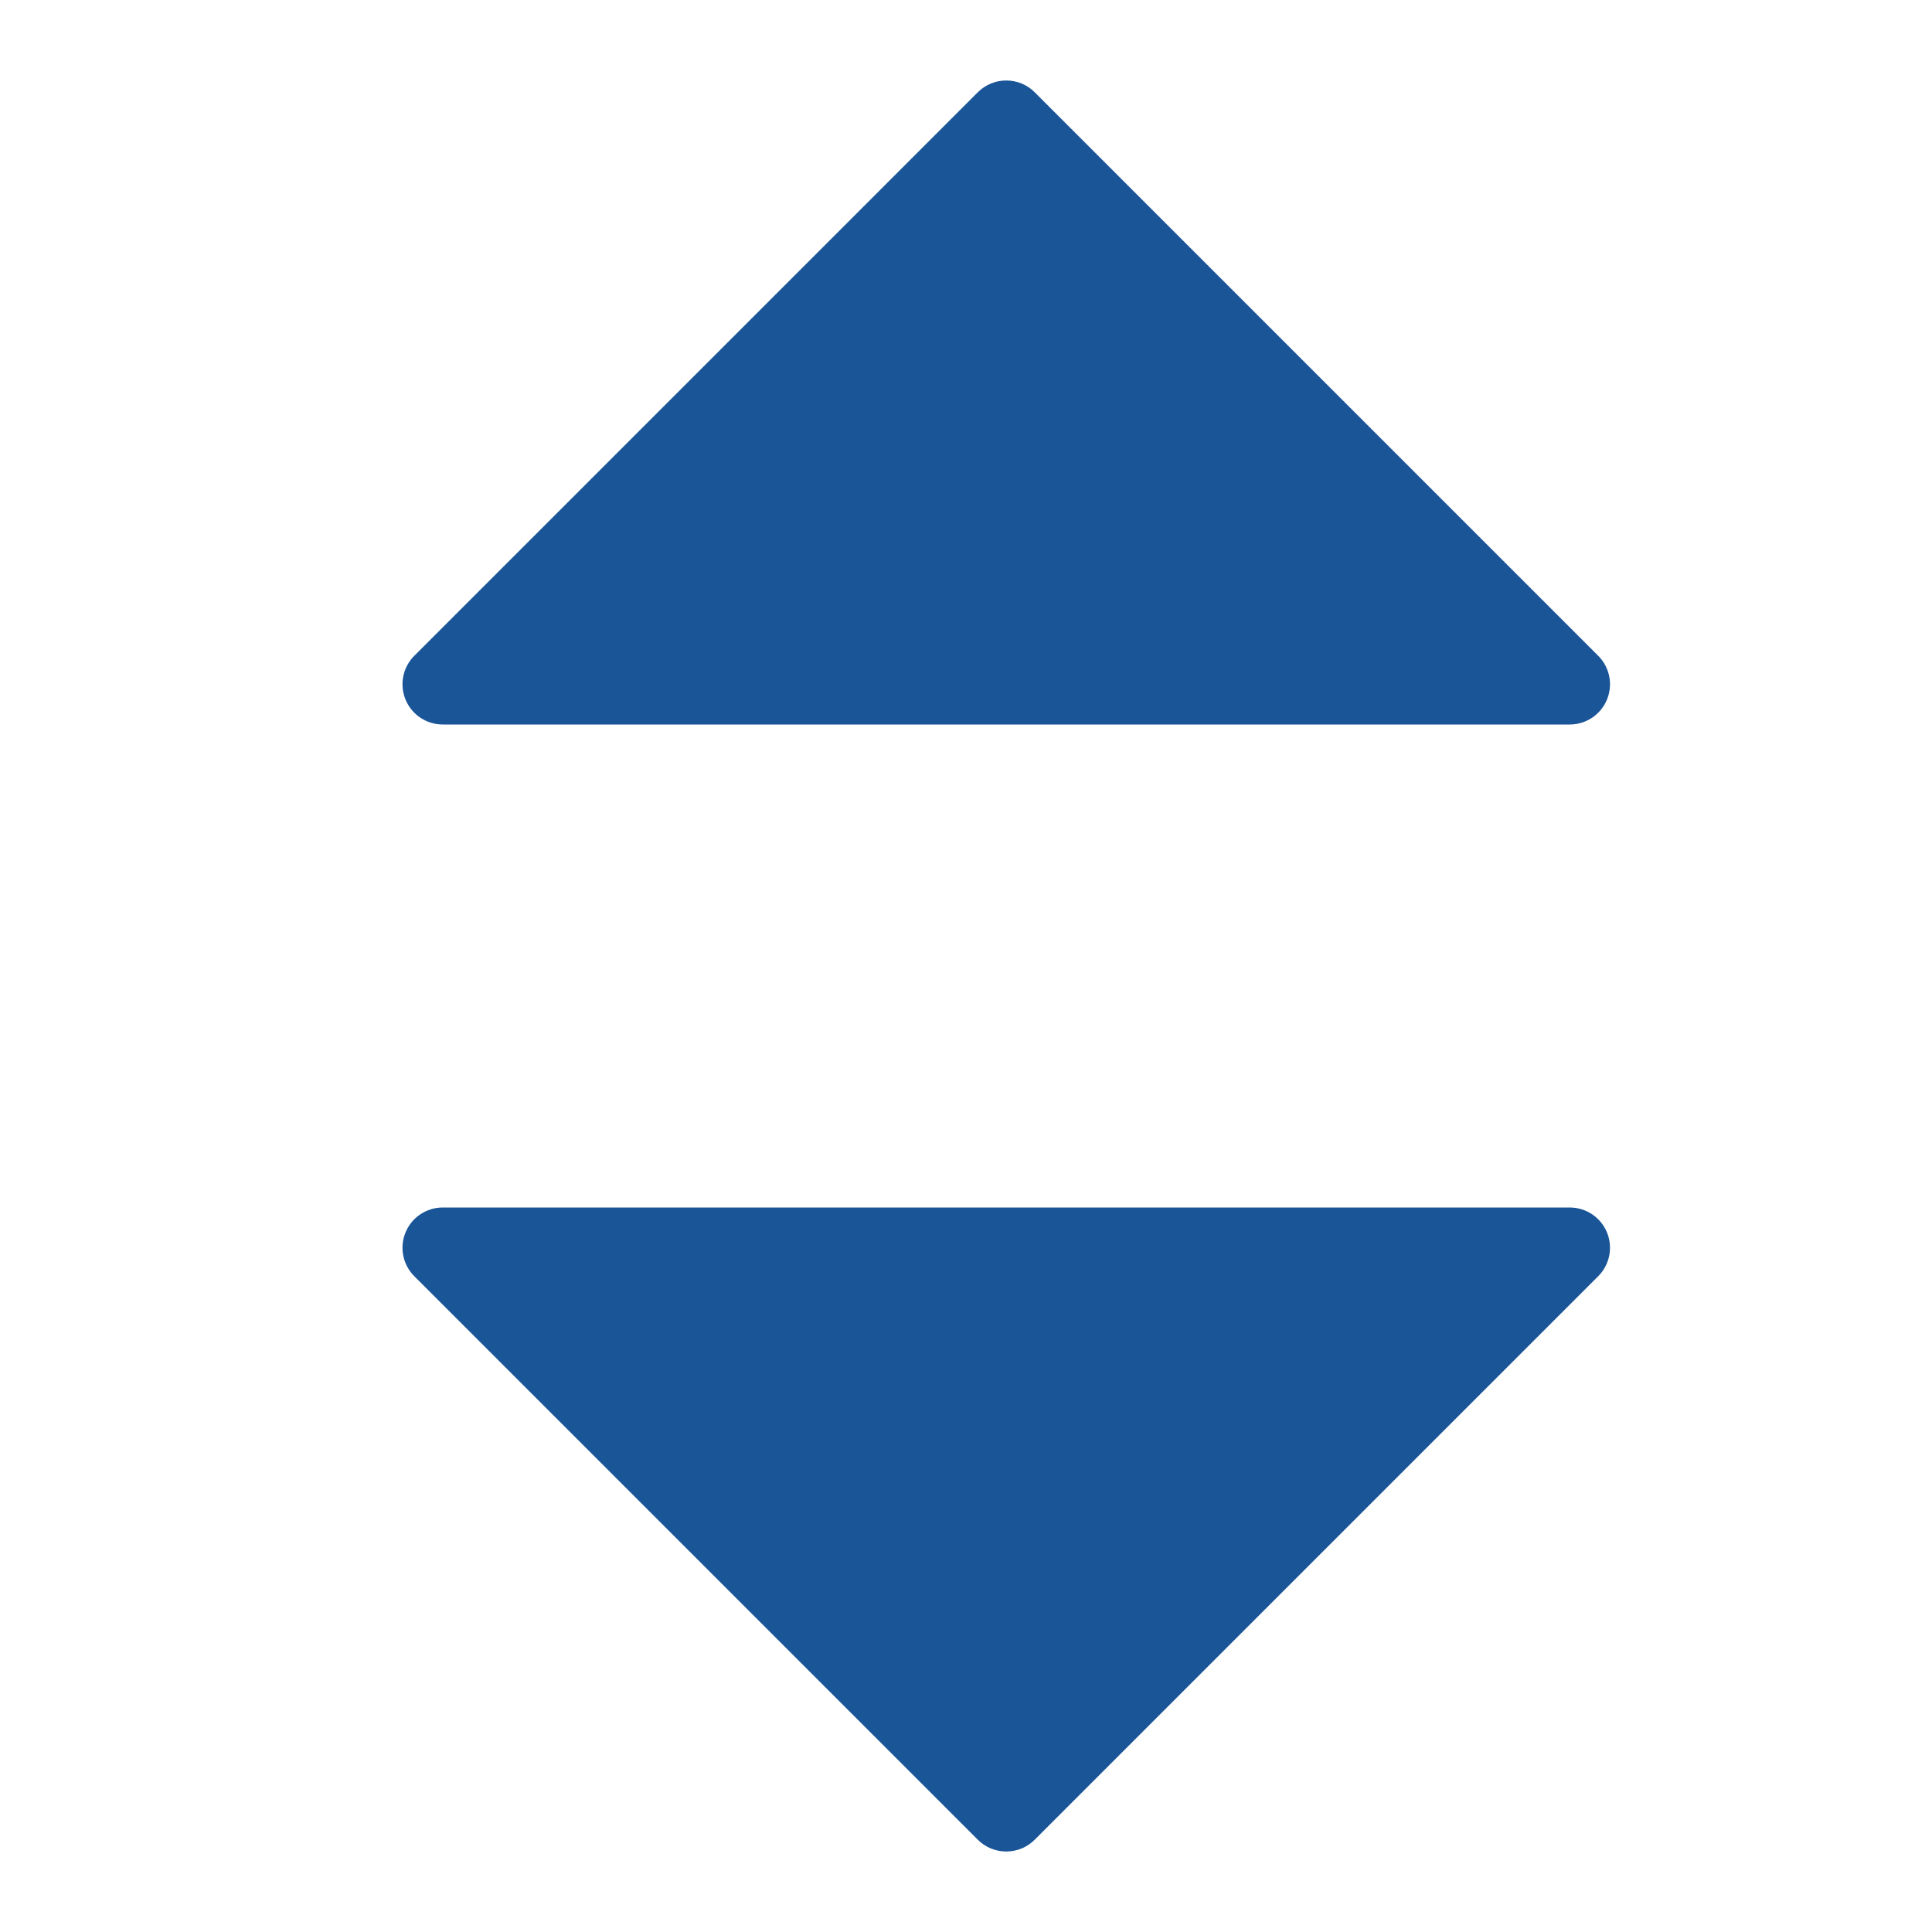
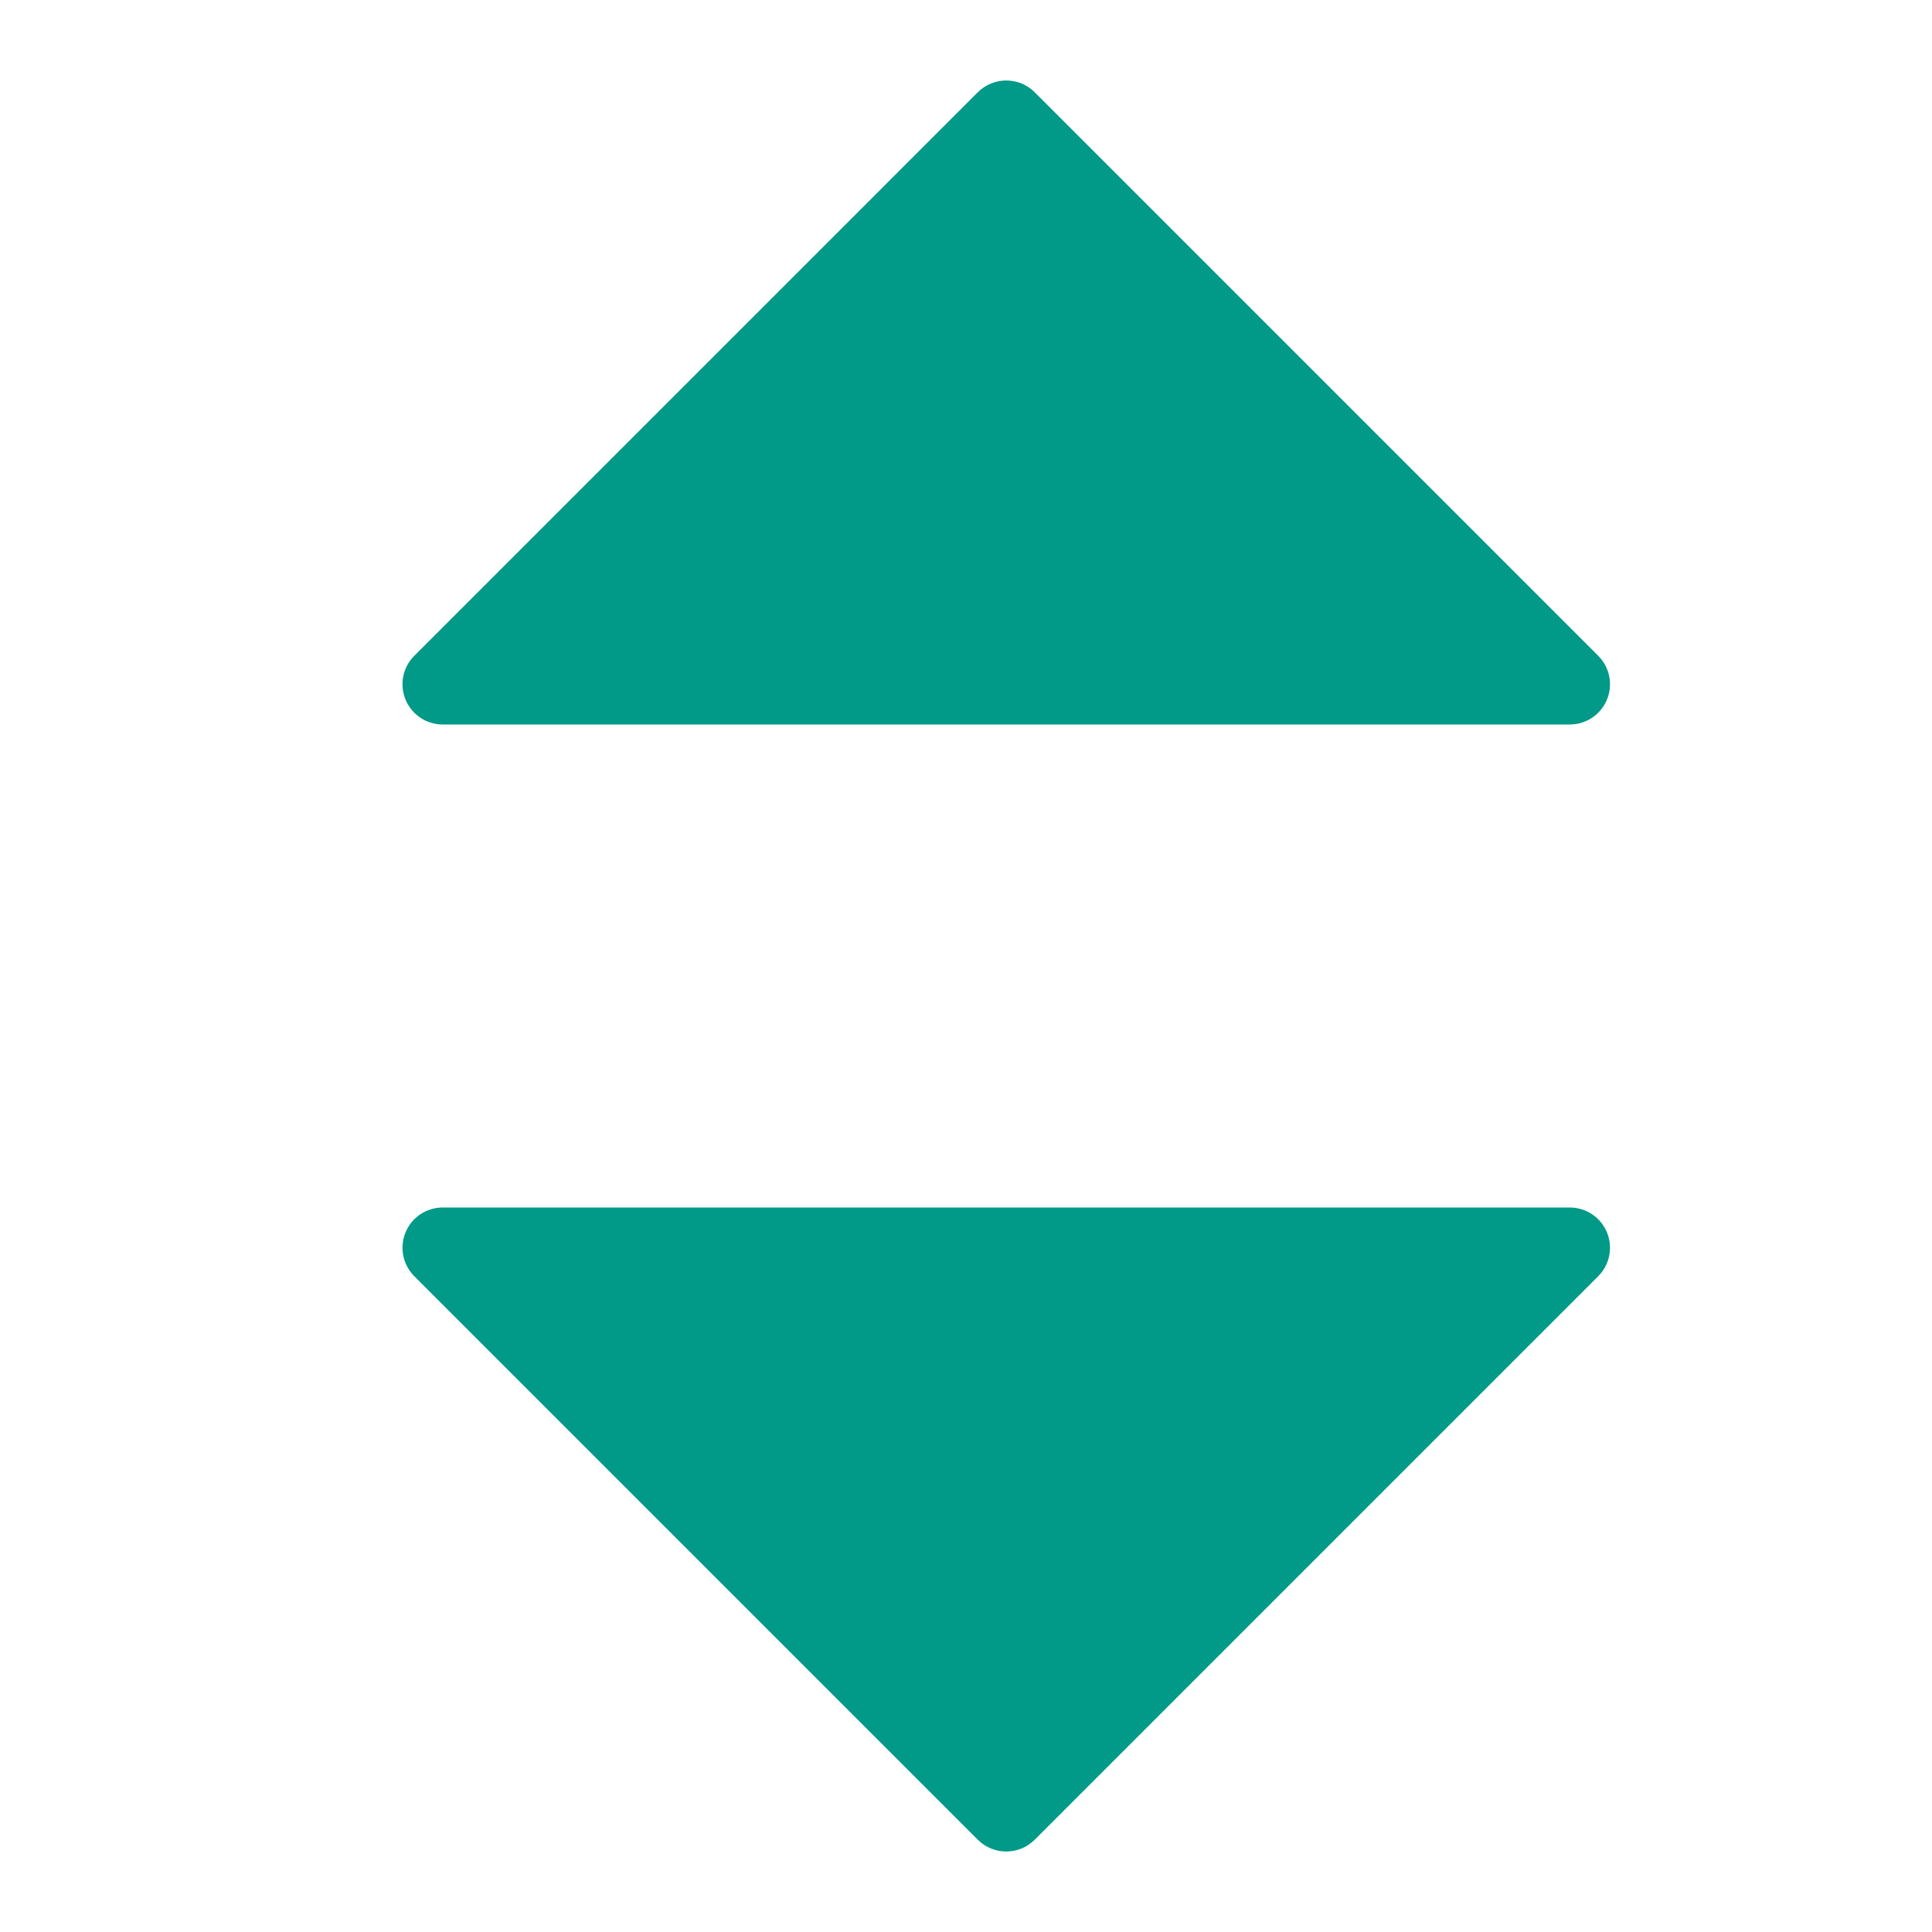
<svg xmlns="http://www.w3.org/2000/svg" t="1706151855149" class="icon" viewBox="0 0 1024 1024" version="1.1" p-id="6135" width="16" height="16">
-   <path d="M851.707 653.167a21.333 21.333 0 0 1-4.62 23.253l-298.667 298.667a21.333 21.333 0 0 1-30.173 0l-298.667-298.667A21.333 21.333 0 0 1 234.667 640h597.333a21.333 21.333 0 0 1 19.707 13.167zM234.667 384h597.333a21.333 21.333 0 0 0 15.087-36.42l-298.667-298.667a21.333 21.333 0 0 0-30.173 0l-298.667 298.667A21.333 21.333 0 0 0 234.667 384z" fill="#1A5598" p-id="6136" />
+   <path d="M851.707 653.167a21.333 21.333 0 0 1-4.62 23.253l-298.667 298.667a21.333 21.333 0 0 1-30.173 0l-298.667-298.667A21.333 21.333 0 0 1 234.667 640h597.333a21.333 21.333 0 0 1 19.707 13.167zM234.667 384h597.333a21.333 21.333 0 0 0 15.087-36.42l-298.667-298.667a21.333 21.333 0 0 0-30.173 0l-298.667 298.667A21.333 21.333 0 0 0 234.667 384z" fill="#019987" p-id="6136" />
</svg>
